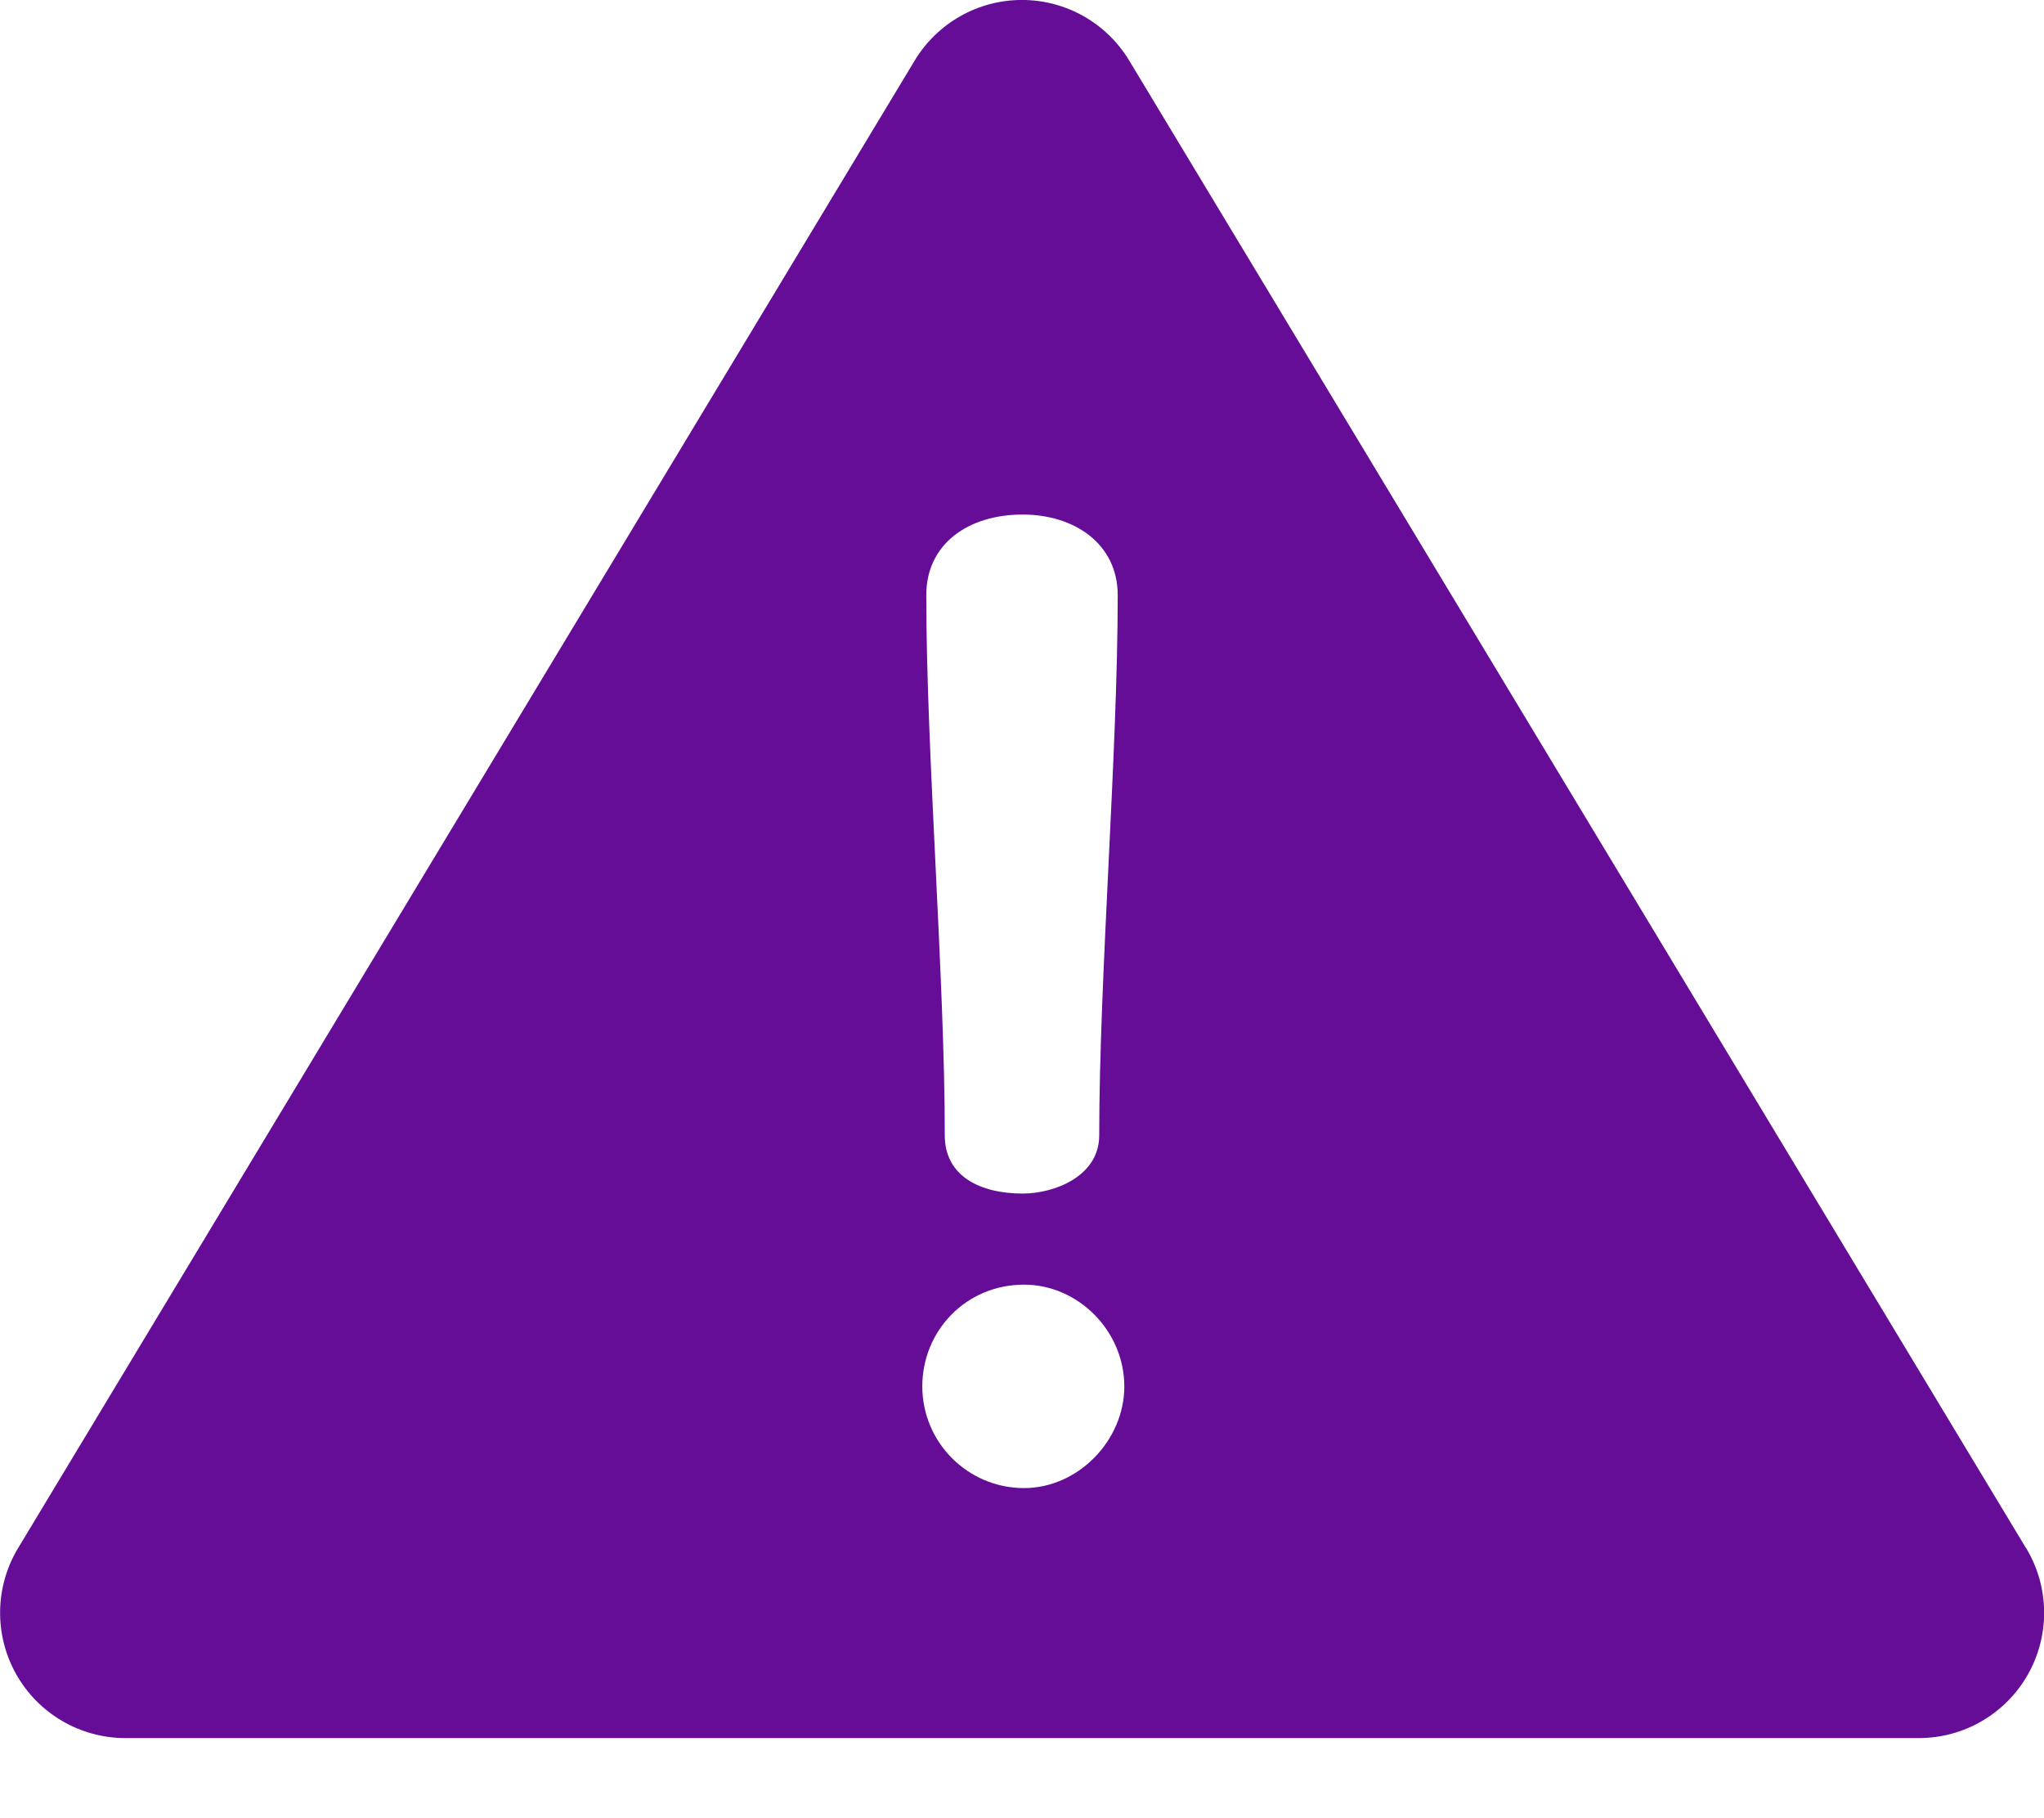
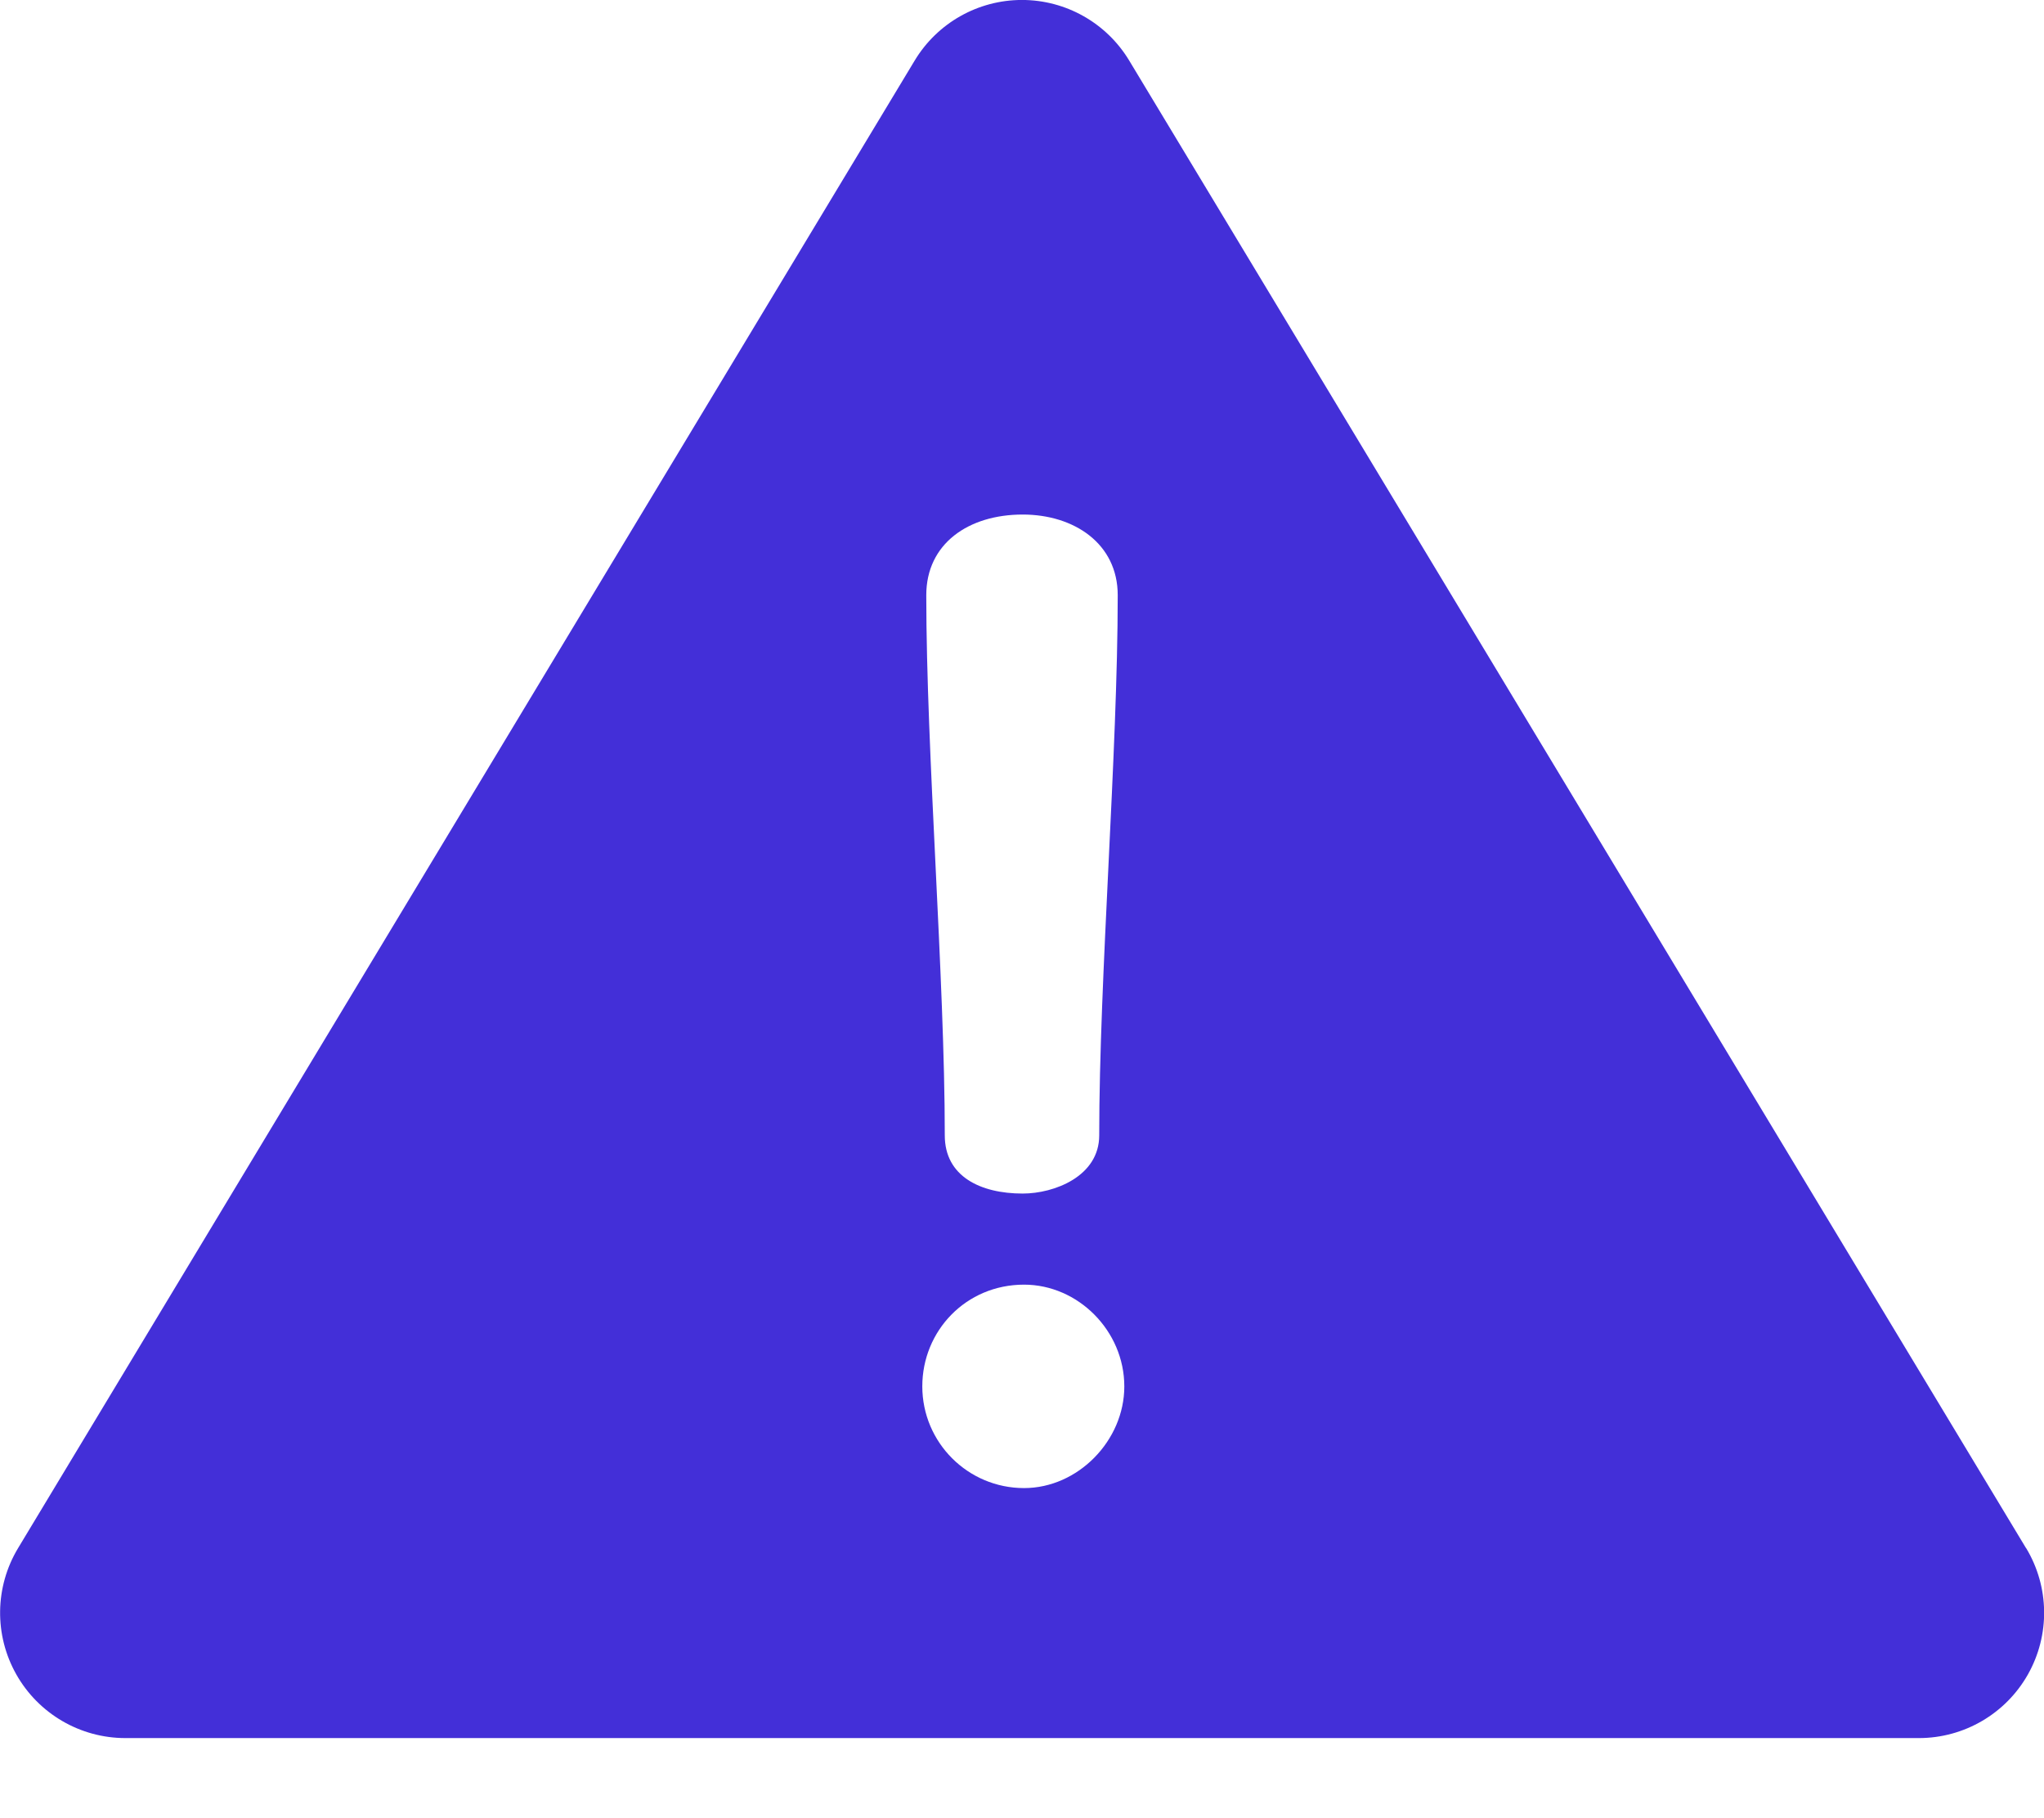
<svg xmlns="http://www.w3.org/2000/svg" width="18" height="16" fill="none">
-   <path d="M17.842 13.63L9.944.533a1.103 1.103 0 00-1.889 0L.159 13.63a1.103 1.103 0 00.945 1.672h15.794a1.103 1.103 0 00.945-1.672zm-8.836-9.1c.453 0 .837.256.837.71 0 1.384-.163 3.372-.163 4.756 0 .36-.395.512-.674.512-.372 0-.686-.151-.686-.512 0-1.384-.163-3.372-.163-4.756 0-.454.372-.71.849-.71zm.012 8.571a.896.896 0 01-.896-.895c0-.489.384-.896.896-.896.476 0 .883.407.883.896 0 .476-.407.895-.883.895z" fill="#650D97" />
+   <path d="M17.842 13.63L9.944.533a1.103 1.103 0 00-1.889 0L.159 13.63a1.103 1.103 0 00.945 1.672h15.794a1.103 1.103 0 00.945-1.672zm-8.836-9.1c.453 0 .837.256.837.71 0 1.384-.163 3.372-.163 4.756 0 .36-.395.512-.674.512-.372 0-.686-.151-.686-.512 0-1.384-.163-3.372-.163-4.756 0-.454.372-.71.849-.71zm.012 8.571a.896.896 0 01-.896-.895c0-.489.384-.896.896-.896.476 0 .883.407.883.896 0 .476-.407.895-.883.895z" fill="#432fd8" />
</svg>
